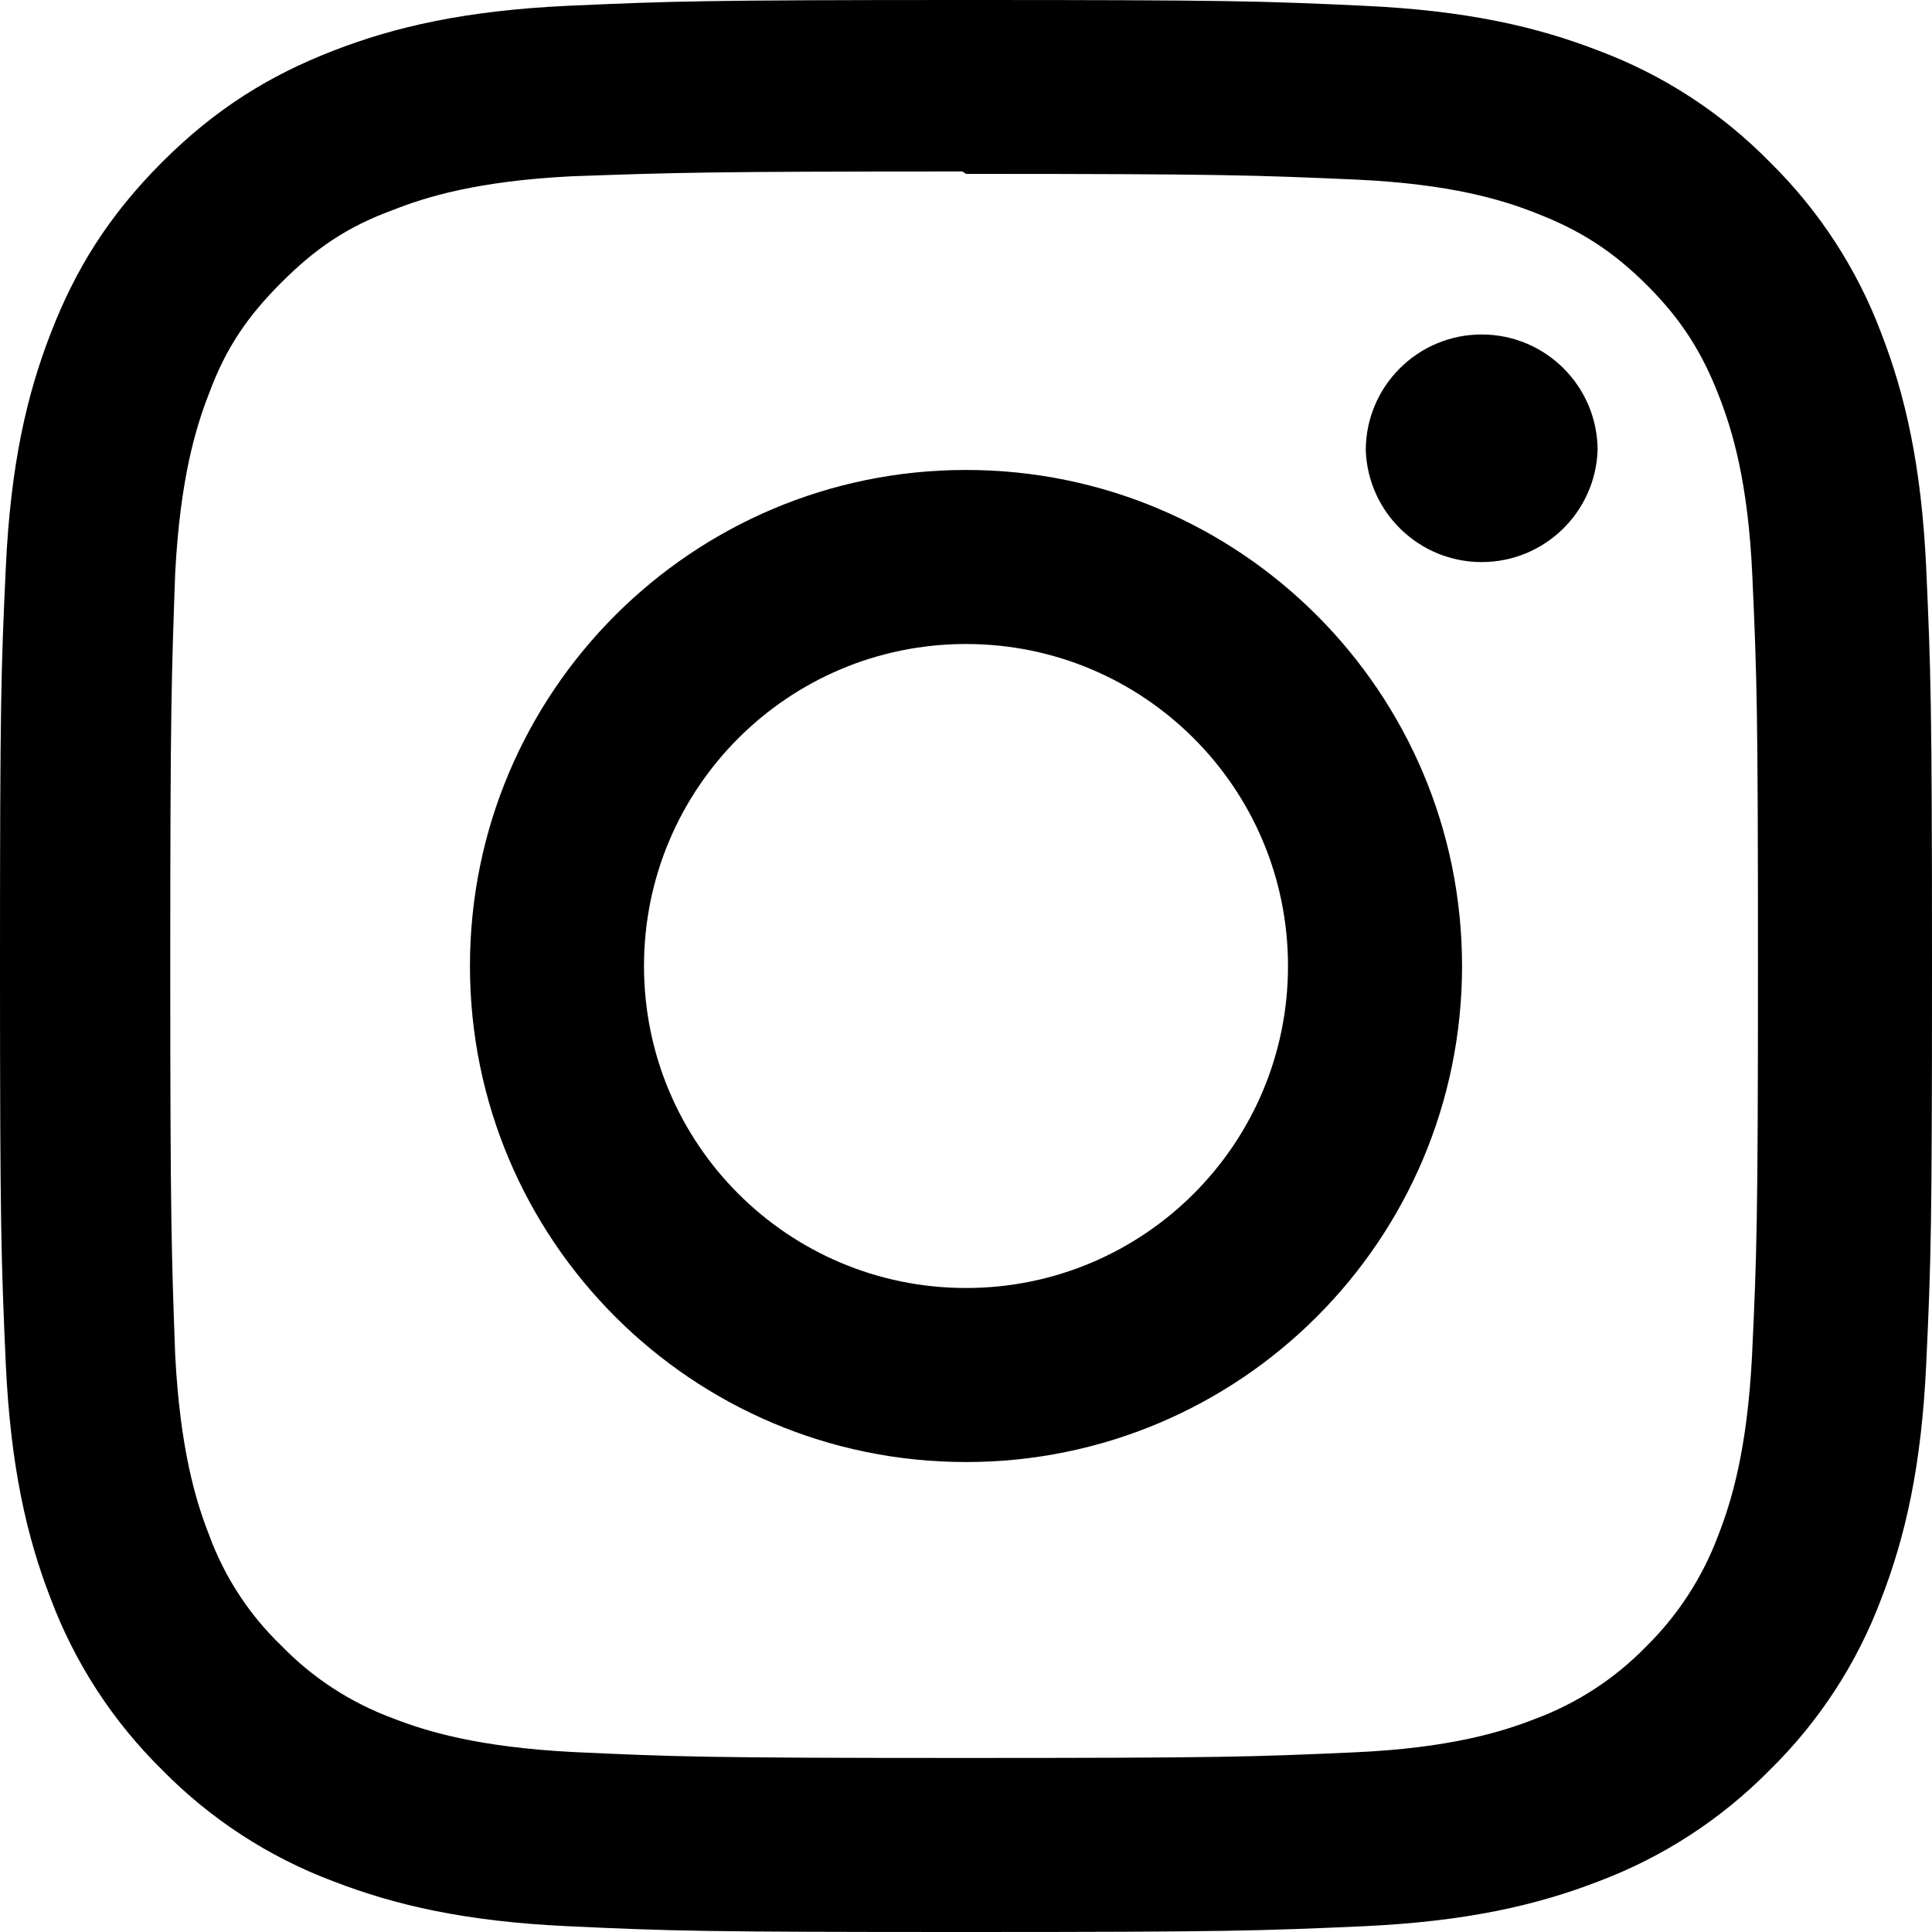
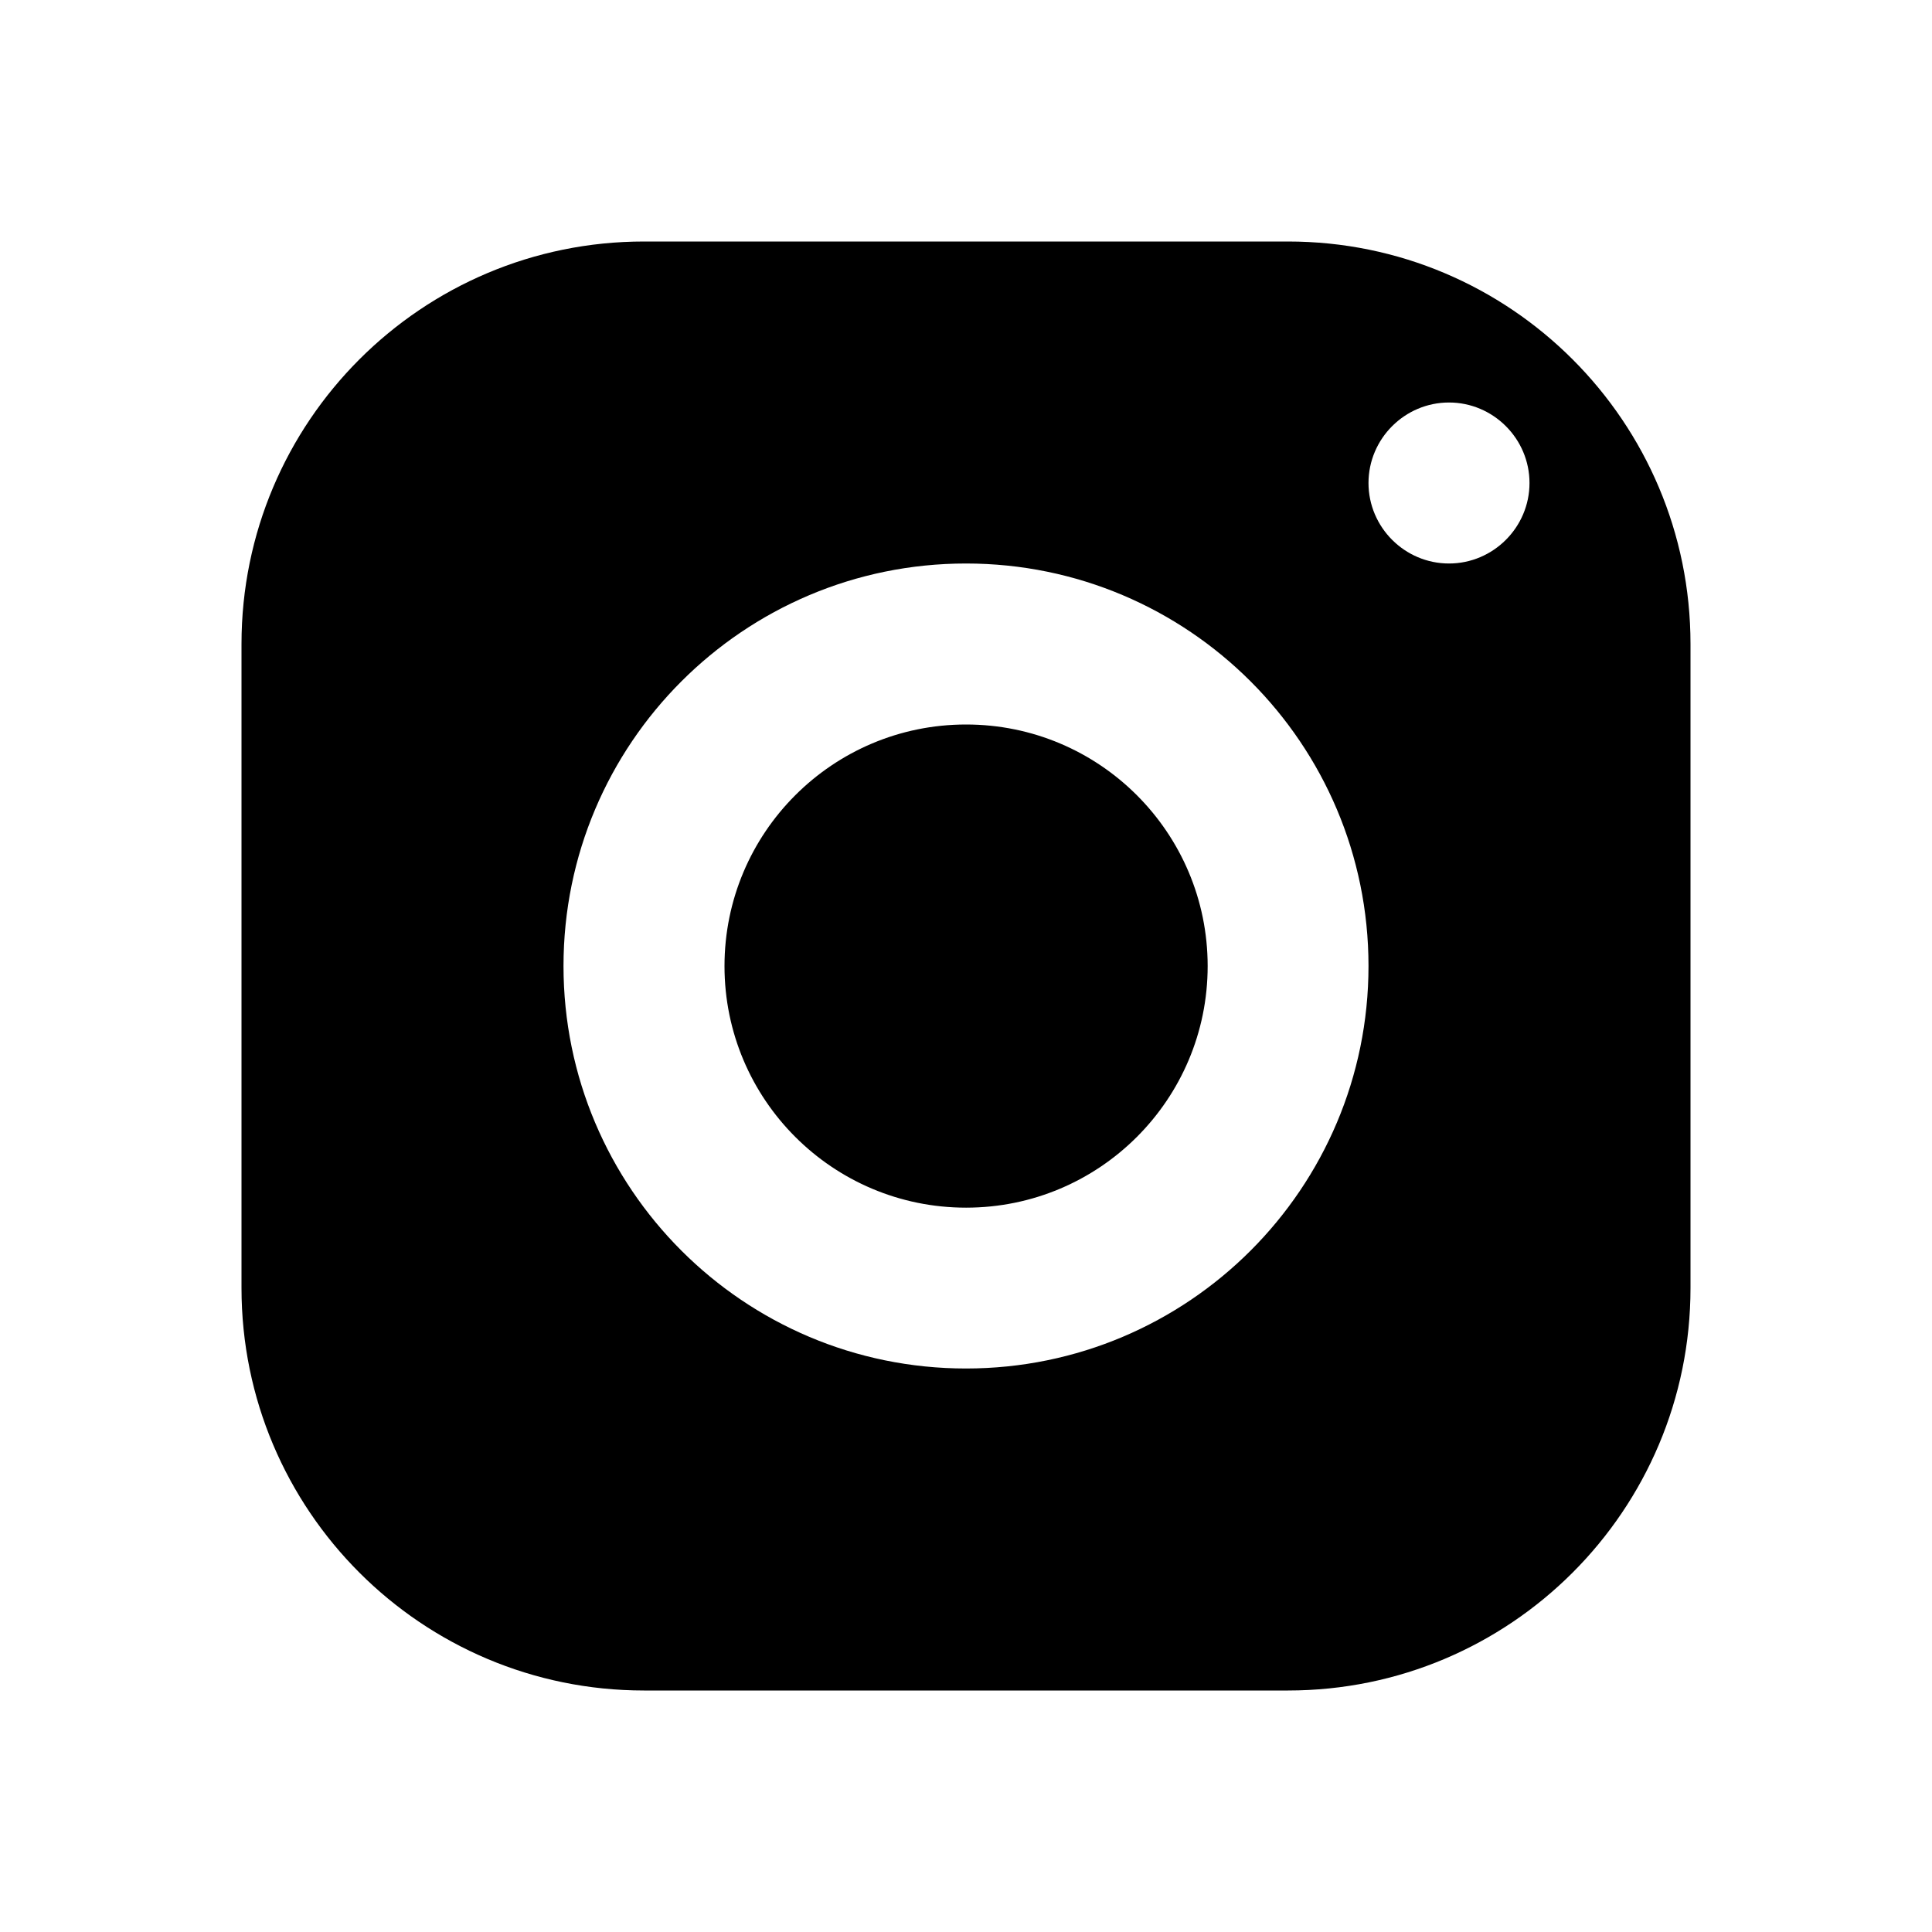
- <svg xmlns="http://www.w3.org/2000/svg" viewBox="0 0 24 24">
-   <path d="M12 0C8.74 0 8.333.015 7.053.072 5.775.132 4.905.333 4.14.63c-.789.306-1.459.717-2.126 1.384S.935 3.35.63 4.14C.333 4.905.131 5.775.072 7.053.012 8.333 0 8.74 0 12s.015 3.667.072 4.947c.06 1.277.261 2.148.558 2.913a5.885 5.885 0 001.384 2.126A5.868 5.868 0 004.14 23.37c.766.296 1.636.499 2.913.558C8.333 23.988 8.74 24 12 24s3.667-.015 4.947-.072c1.277-.06 2.148-.262 2.913-.558a5.898 5.898 0 002.126-1.384 5.86 5.86 0 001.384-2.126c.296-.765.499-1.636.558-2.913.06-1.28.072-1.687.072-4.947s-.015-3.667-.072-4.947c-.06-1.277-.262-2.149-.558-2.913a5.89 5.89 0 00-1.384-2.126A5.847 5.847 0 0019.86.63c-.765-.297-1.636-.499-2.913-.558C15.667.012 15.26 0 12 0zm0 2.16c3.203 0 3.585.016 4.85.071 1.17.055 1.805.249 2.227.415.562.217.96.477 1.382.896.419.42.679.819.896 1.381.164.422.36 1.057.413 2.227.057 1.266.07 1.646.07 4.85s-.015 3.585-.074 4.85c-.061 1.17-.256 1.805-.421 2.227a3.81 3.81 0 01-.899 1.382 3.744 3.744 0 01-1.38.896c-.42.164-1.065.36-2.235.413-1.274.057-1.649.07-4.859.07-3.211 0-3.586-.015-4.859-.074-1.171-.061-1.816-.256-2.236-.421a3.716 3.716 0 01-1.379-.899 3.644 3.644 0 01-.9-1.38c-.165-.42-.359-1.065-.42-2.235-.045-1.26-.061-1.649-.061-4.844 0-3.196.016-3.586.061-4.861.061-1.17.255-1.814.42-2.234.21-.57.479-.96.9-1.381.419-.419.81-.689 1.379-.898.42-.166 1.051-.361 2.221-.421 1.275-.045 1.65-.06 4.859-.06l.045.03zm0 3.678a6.162 6.162 0 100 12.324 6.162 6.162 0 100-12.324zM12 16c-2.21 0-4-1.79-4-4s1.79-4 4-4 4 1.79 4 4-1.79 4-4 4zm7.846-10.405a1.441 1.441 0 01-2.88 0 1.44 1.44 0 012.88 0z" />
+ <svg xmlns="http://www.w3.org/2000/svg" width="26px" height="26px" viewBox="0 0 24 24">
+   <path d="M8 3a5 5 0 0 0-5 5v8a5 5 0 0 0 5 5h8a5 5 0 0 0 5-5V8a5 5 0 0 0-5-5zm10 2c.55 0 1 .45 1 1s-.45 1-1 1-1-.45-1-1 .45-1 1-1zm-6 2a5 5 0 1 1 0 10 5 5 0 0 1 0-10zm0 2a3 3 0 1 0 .002 6.002A3 3 0 0 0 12 9z" />
</svg>
